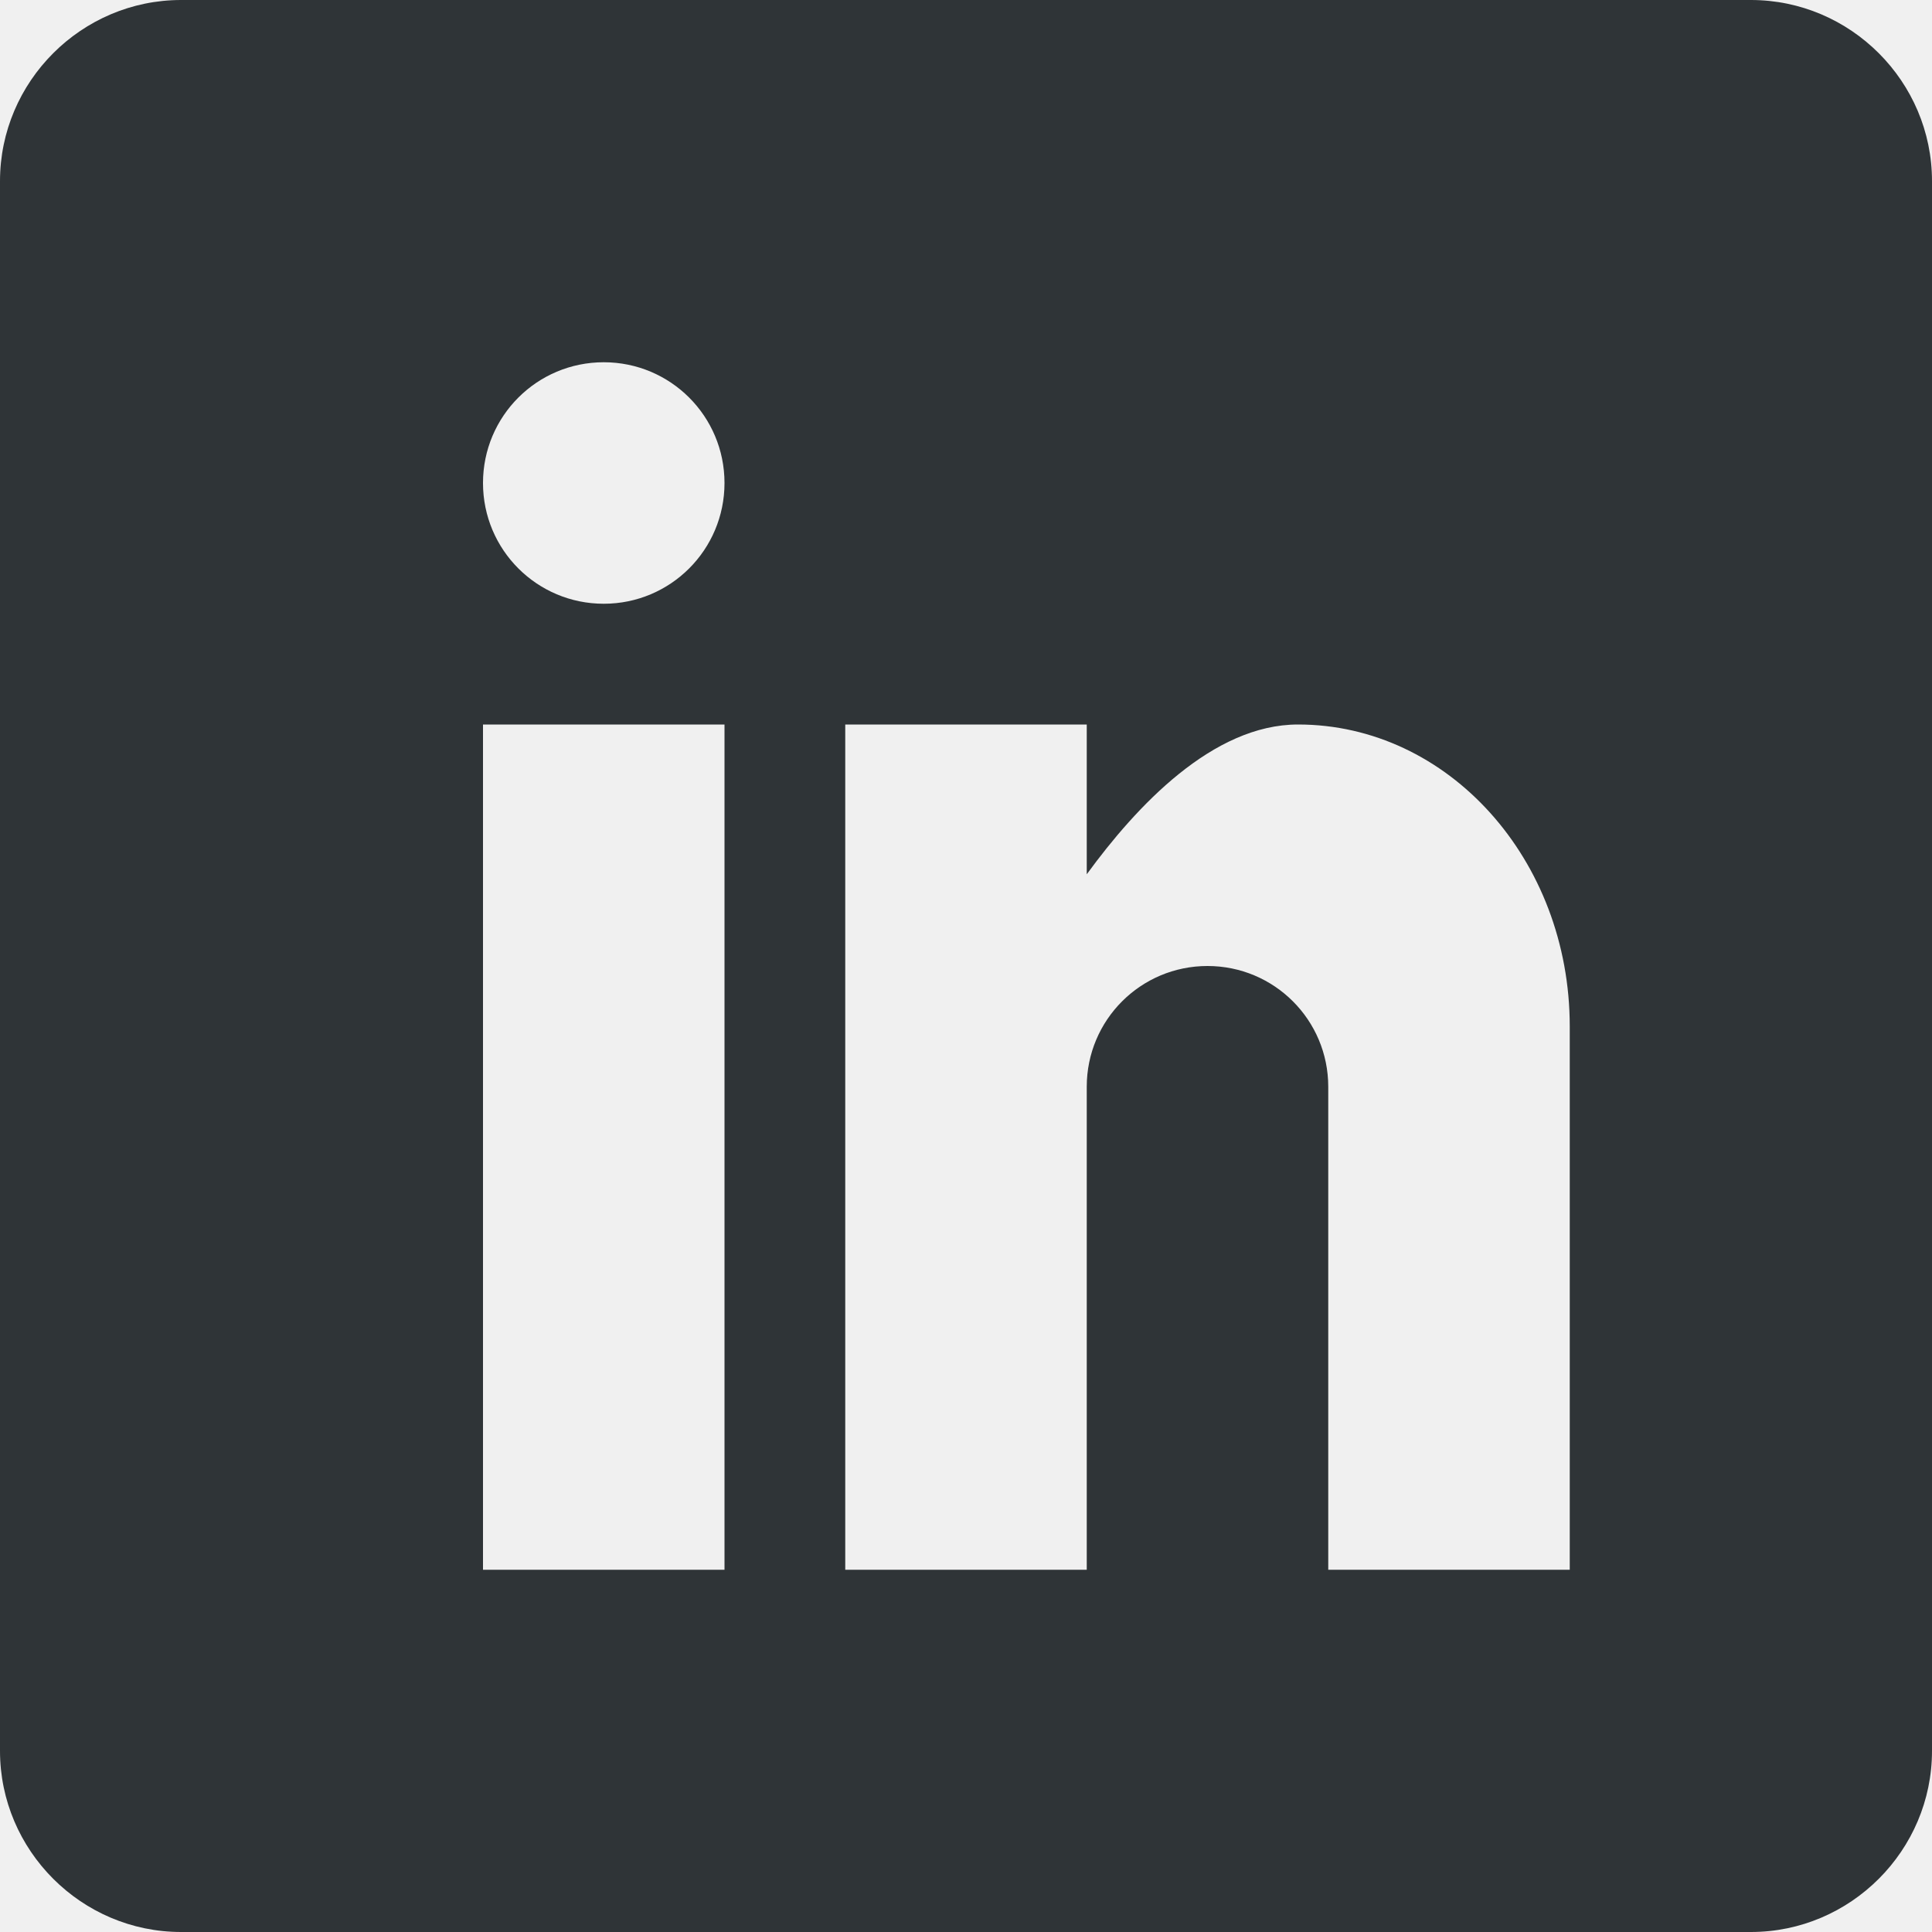
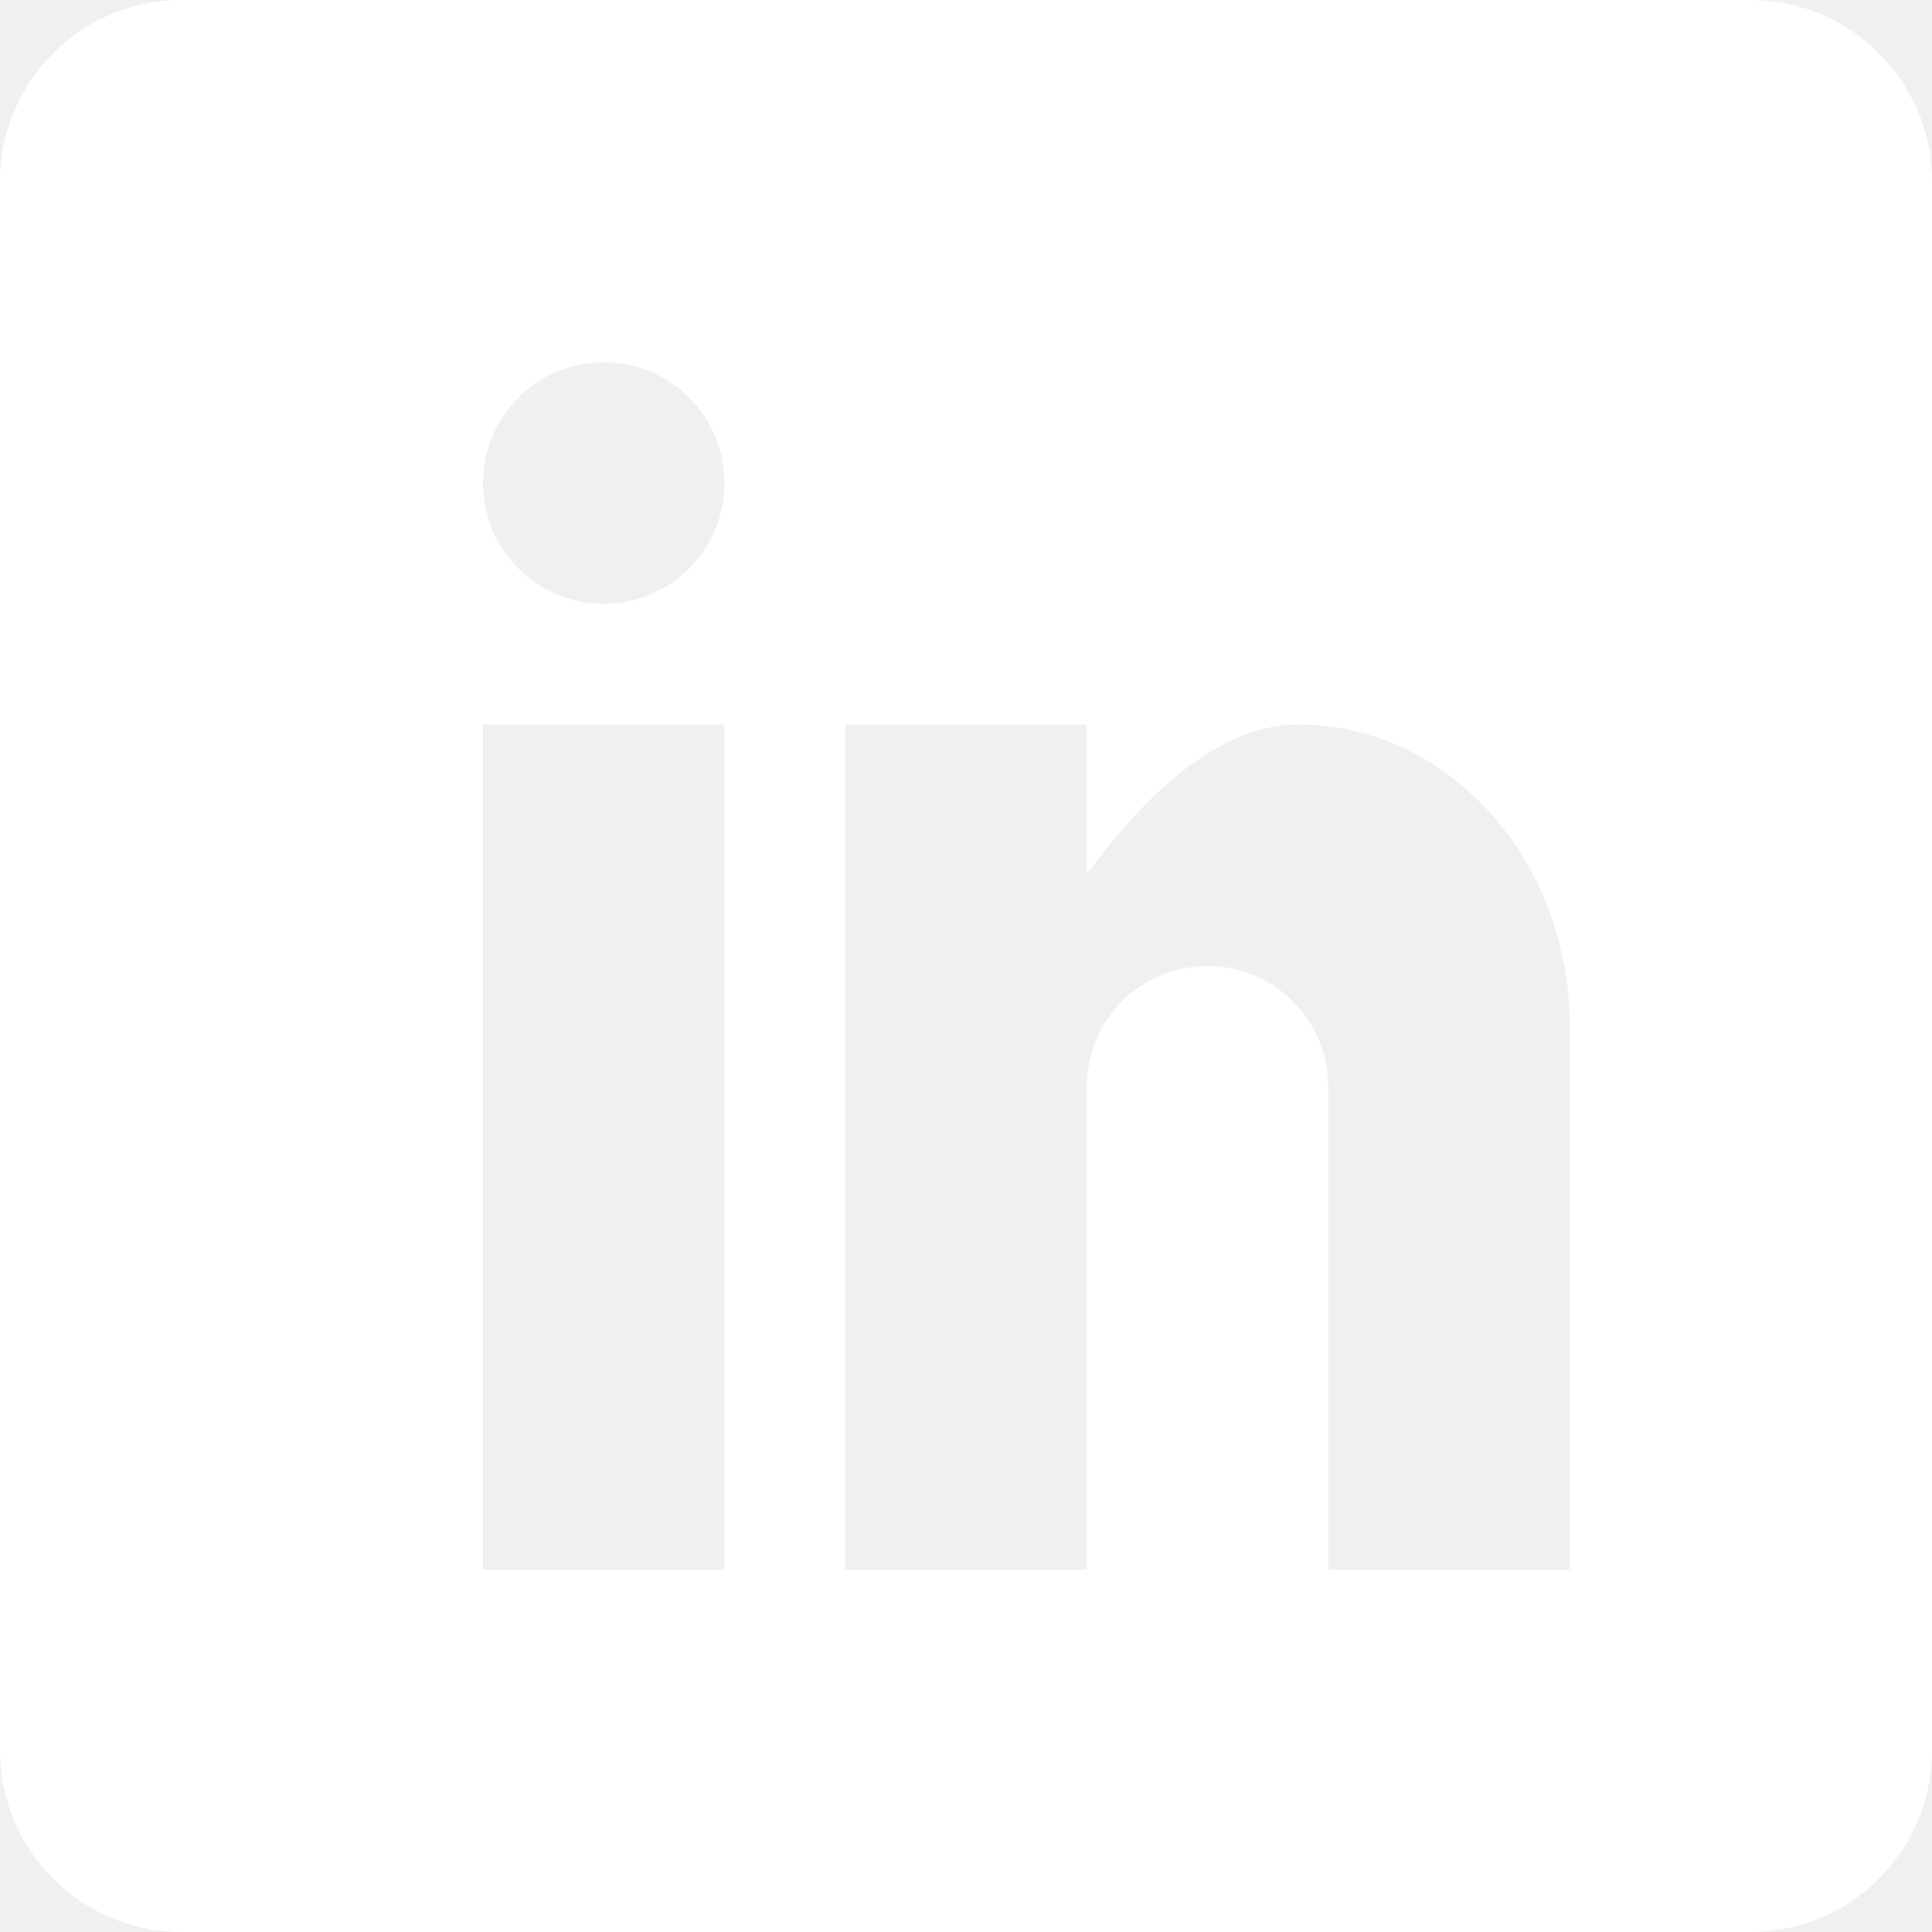
<svg xmlns="http://www.w3.org/2000/svg" version="1.1" width="32" height="32" viewBox="0 0 32 32">
-   <path fill="#2f3437" d="M29 0h-26c-1.65 0-3 1.35-3 3v26c0 1.65 1.35 3 3 3h26c1.65 0 3-1.35 3-3v-26c0-1.65-1.35-3-3-3zM12 26h-4v-14h4v14zM10 10c-1.106 0-2-0.894-2-2s0.894-2 2-2c1.106 0 2 0.894 2 2s-0.894 2-2 2zM26 26h-4v-8c0-1.106-0.894-2-2-2s-2 0.894-2 2v8h-4v-14h4v2.481c0.825-1.131 2.087-2.481 3.5-2.481 2.488 0 4.5 2.238 4.5 5v9z" />
+   <path fill="#fff" d="M29 0h-26c-1.65 0-3 1.35-3 3v26c0 1.65 1.35 3 3 3h26c1.65 0 3-1.35 3-3v-26c0-1.65-1.35-3-3-3zM12 26h-4v-14h4v14zM10 10c-1.106 0-2-0.894-2-2s0.894-2 2-2c1.106 0 2 0.894 2 2s-0.894 2-2 2zM26 26h-4v-8c0-1.106-0.894-2-2-2s-2 0.894-2 2v8h-4v-14h4v2.481c0.825-1.131 2.087-2.481 3.5-2.481 2.488 0 4.5 2.238 4.5 5v9z" />
</svg>
